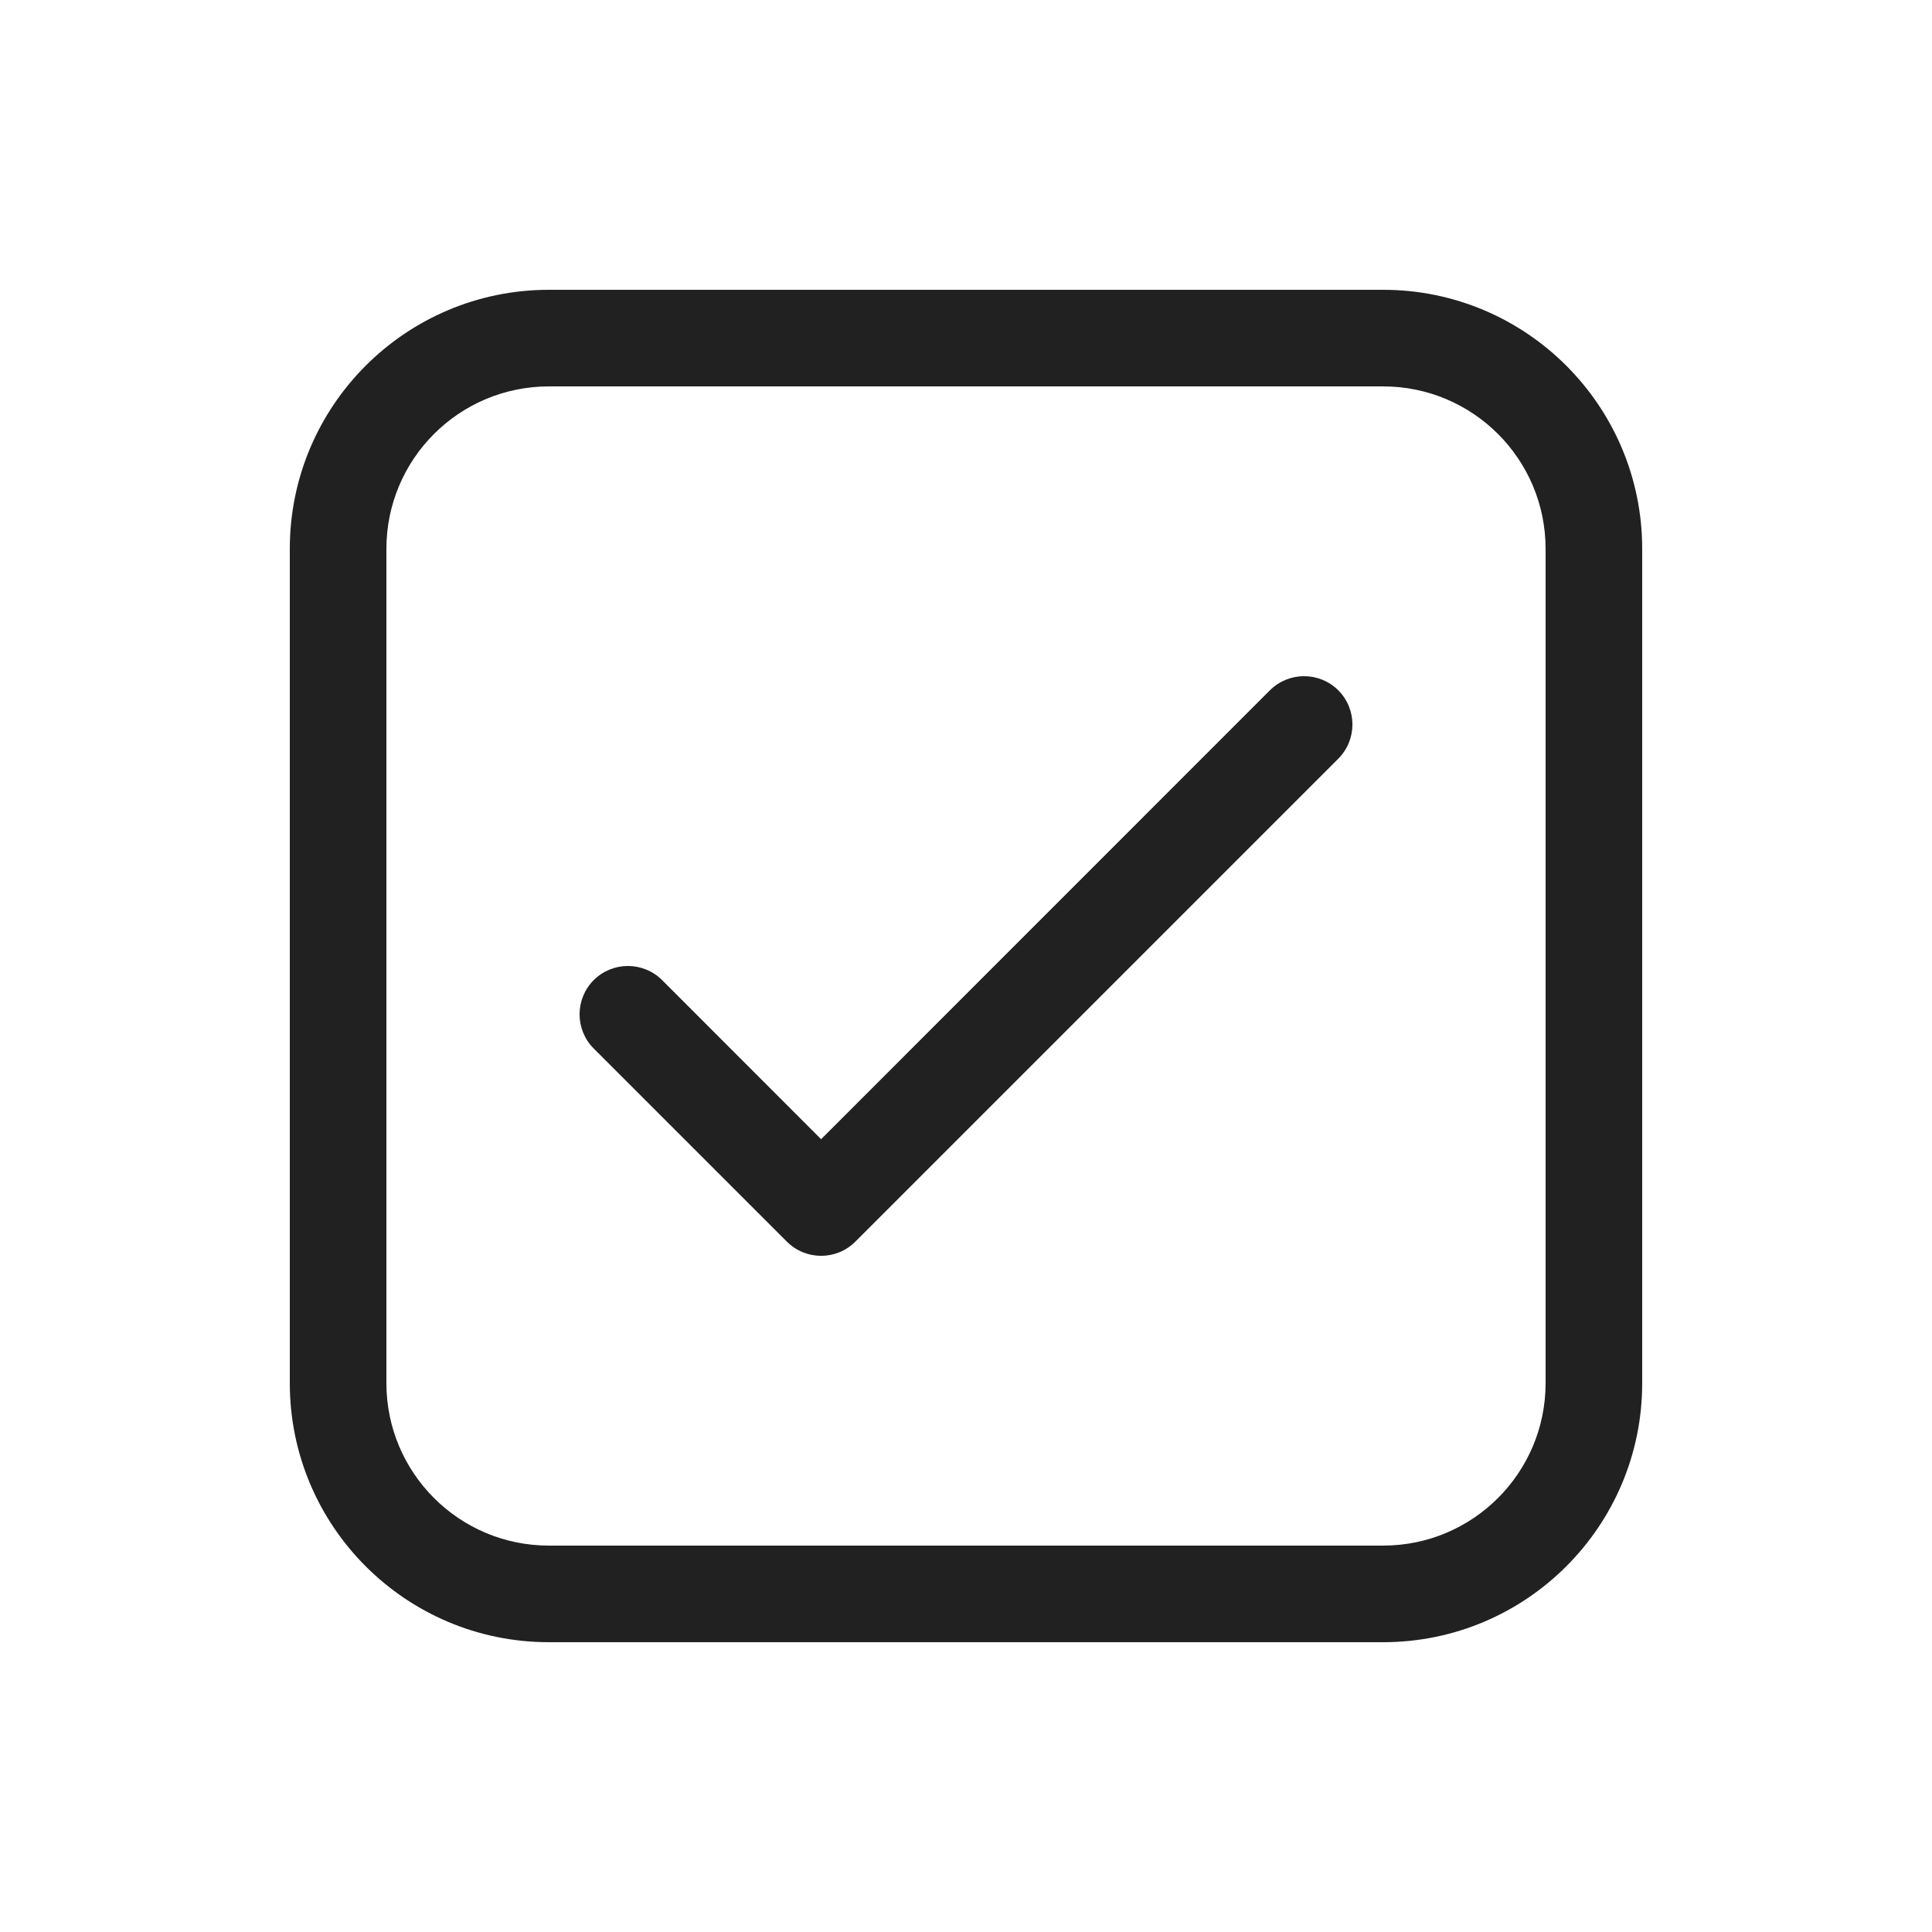
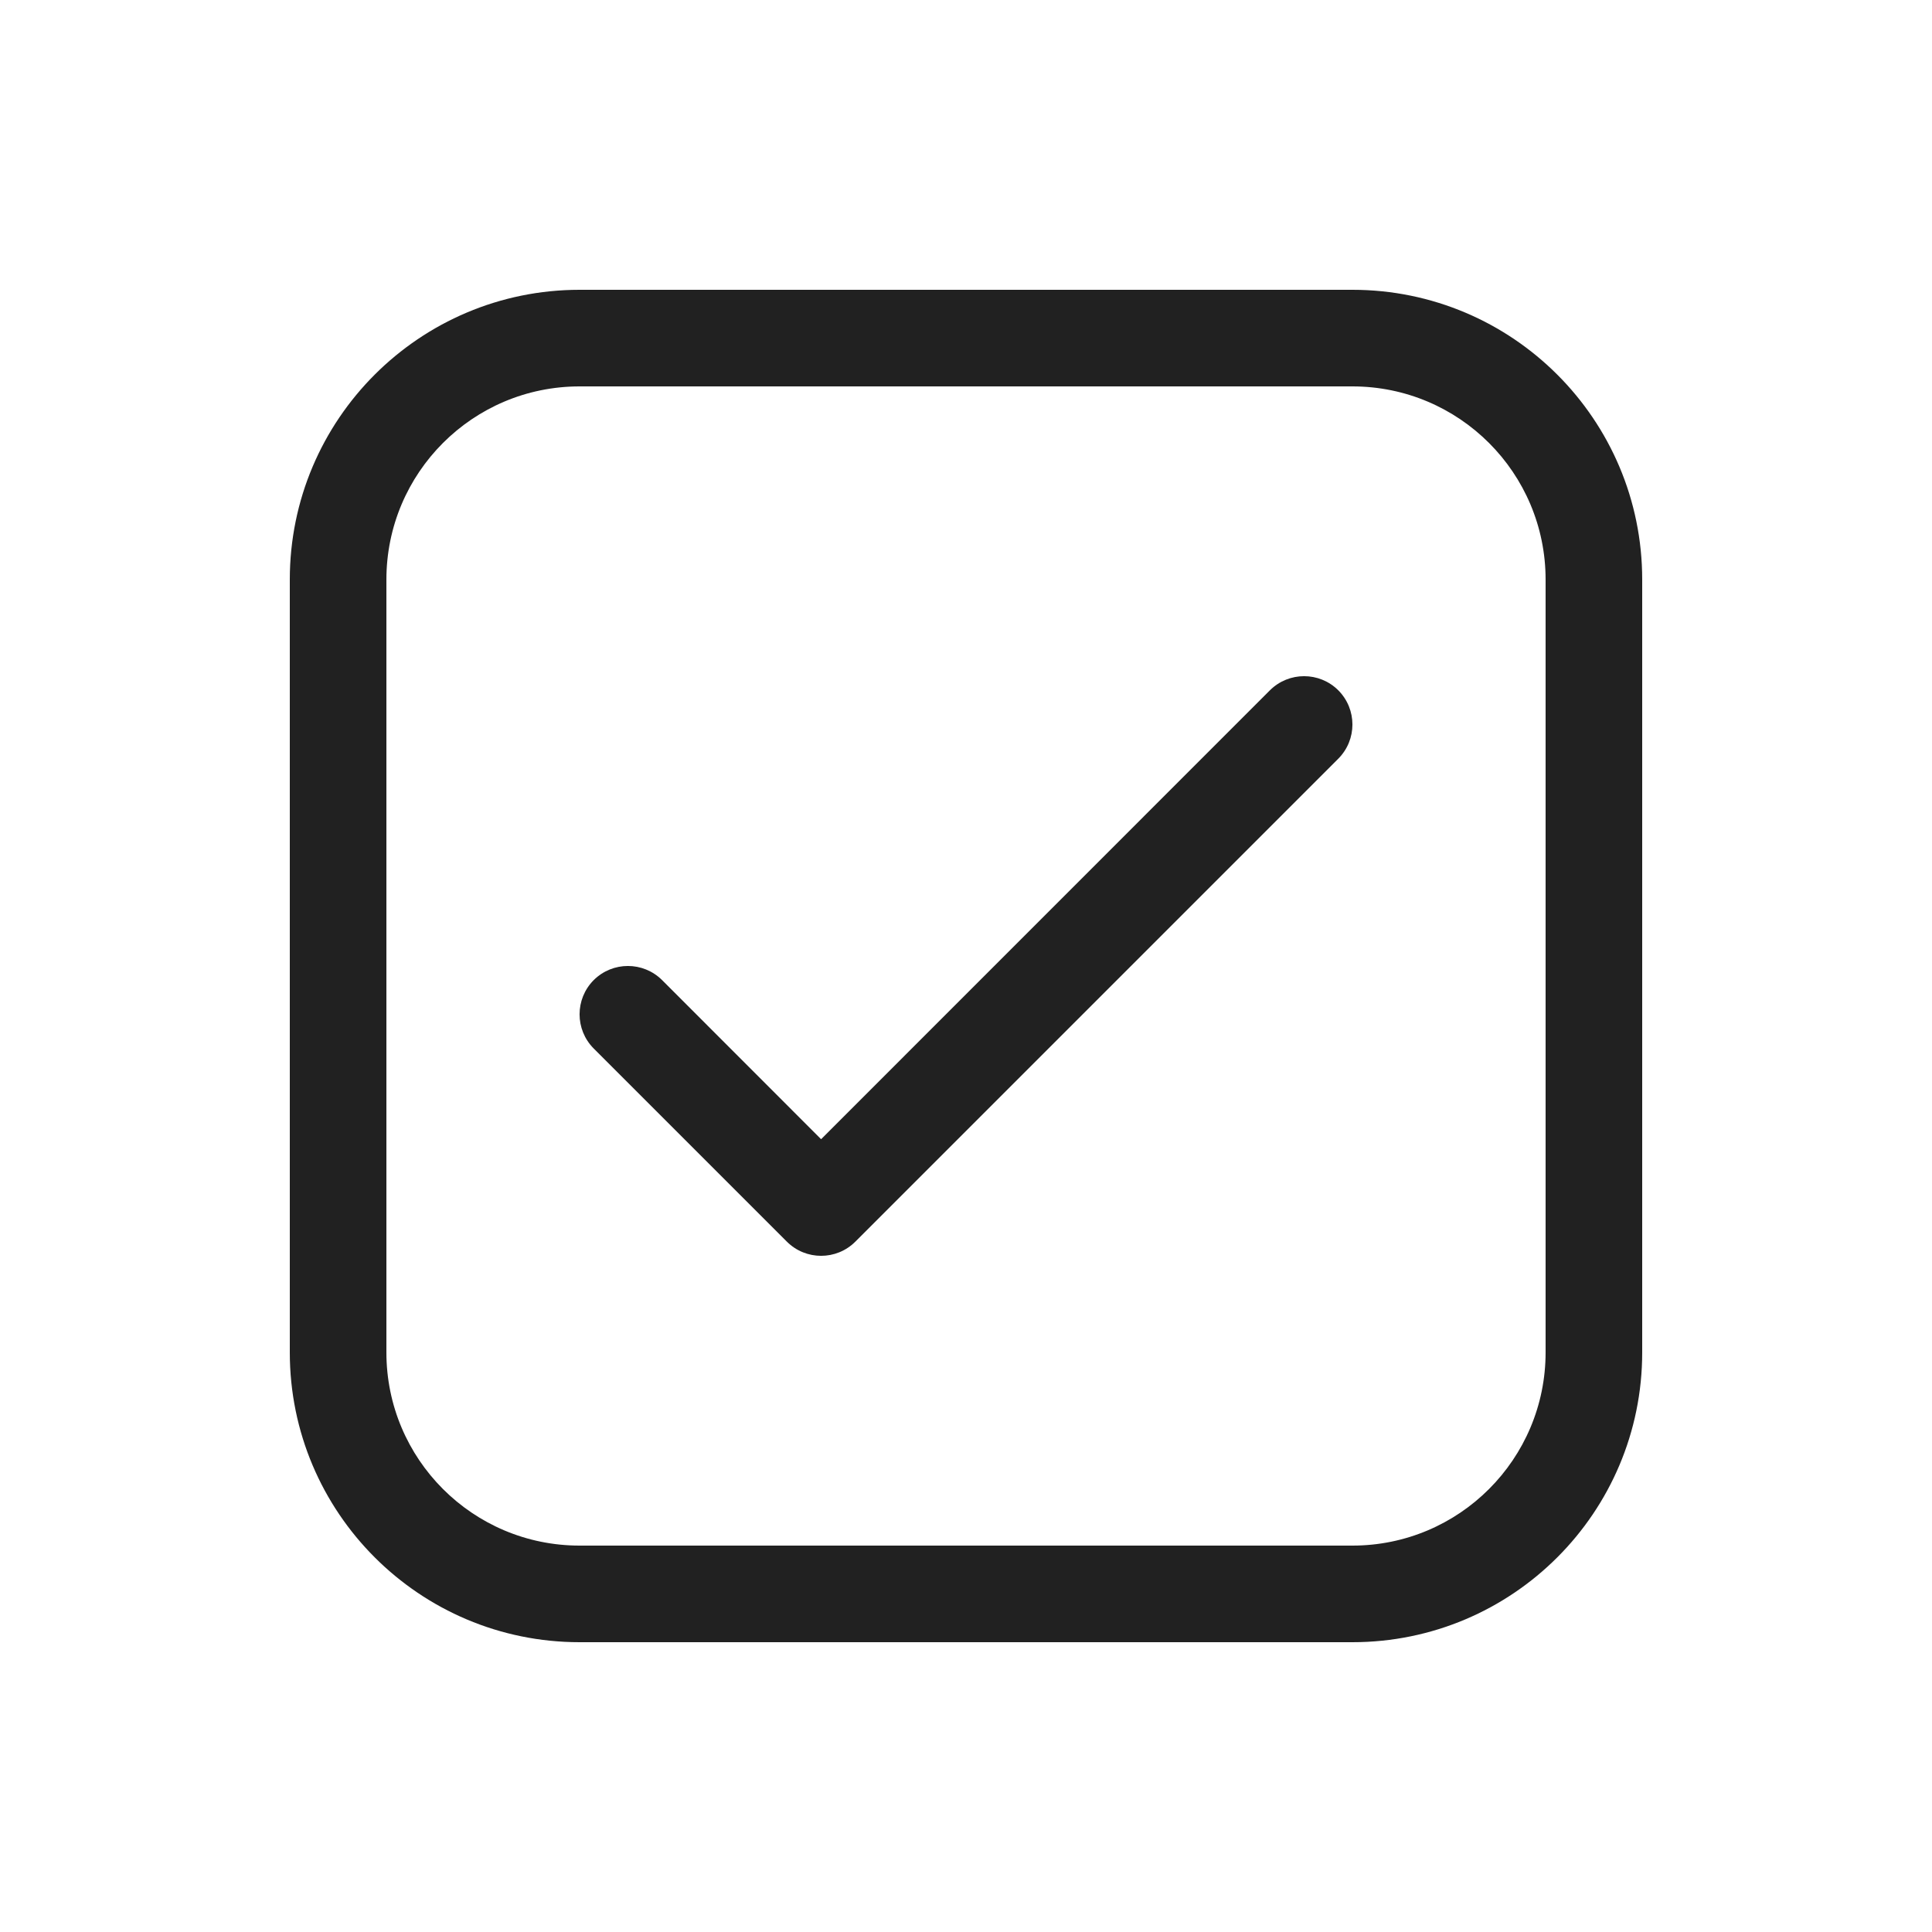
<svg xmlns="http://www.w3.org/2000/svg" width="20" height="20" viewBox="0 0 20 20" fill="none">
-   <path d="M13.854 7.854C14.049 7.658 14.049 7.342 13.854 7.146C13.658 6.951 13.342 6.951 13.146 7.146L8.5 11.793L6.854 10.146C6.658 9.951 6.342 9.951 6.146 10.146C5.951 10.342 5.951 10.658 6.146 10.854L8.146 12.854C8.342 13.049 8.658 13.049 8.854 12.854L13.854 7.854ZM5.682 3C4.201 3 3 4.201 3 5.682V14.318C3 15.799 4.201 17 5.682 17H14.318C15.799 17 17 15.799 17 14.318V5.682C17 4.201 15.799 3 14.318 3H5.682ZM4 5.682C4 4.753 4.753 4 5.682 4H14.318C15.247 4 16 4.753 16 5.682V14.318C16 15.247 15.247 16 14.318 16H5.682C4.753 16 4 15.247 4 14.318V5.682Z" fill="#212121" />
+   <path d="M6 3C4.343 3 3 4.343 3 6V14C3 15.657 4.343 17 6 17H14C15.657 17 17 15.657 17 14V6C17 4.343 15.657 3 14 3H6ZM4 6C4 4.895 4.895 4 6 4H14C15.105 4 16 4.895 16 6V14C16 15.105 15.105 16 14 16H6C4.895 16 4 15.105 4 14V6ZM13.854 7.854C14.049 7.658 14.049 7.342 13.854 7.146C13.658 6.951 13.342 6.951 13.146 7.146L8.5 11.793L6.854 10.146C6.658 9.951 6.342 9.951 6.146 10.146C5.951 10.342 5.951 10.658 6.146 10.854L8.146 12.854C8.342 13.049 8.658 13.049 8.854 12.854L13.854 7.854Z" fill="#212121" />
</svg>
